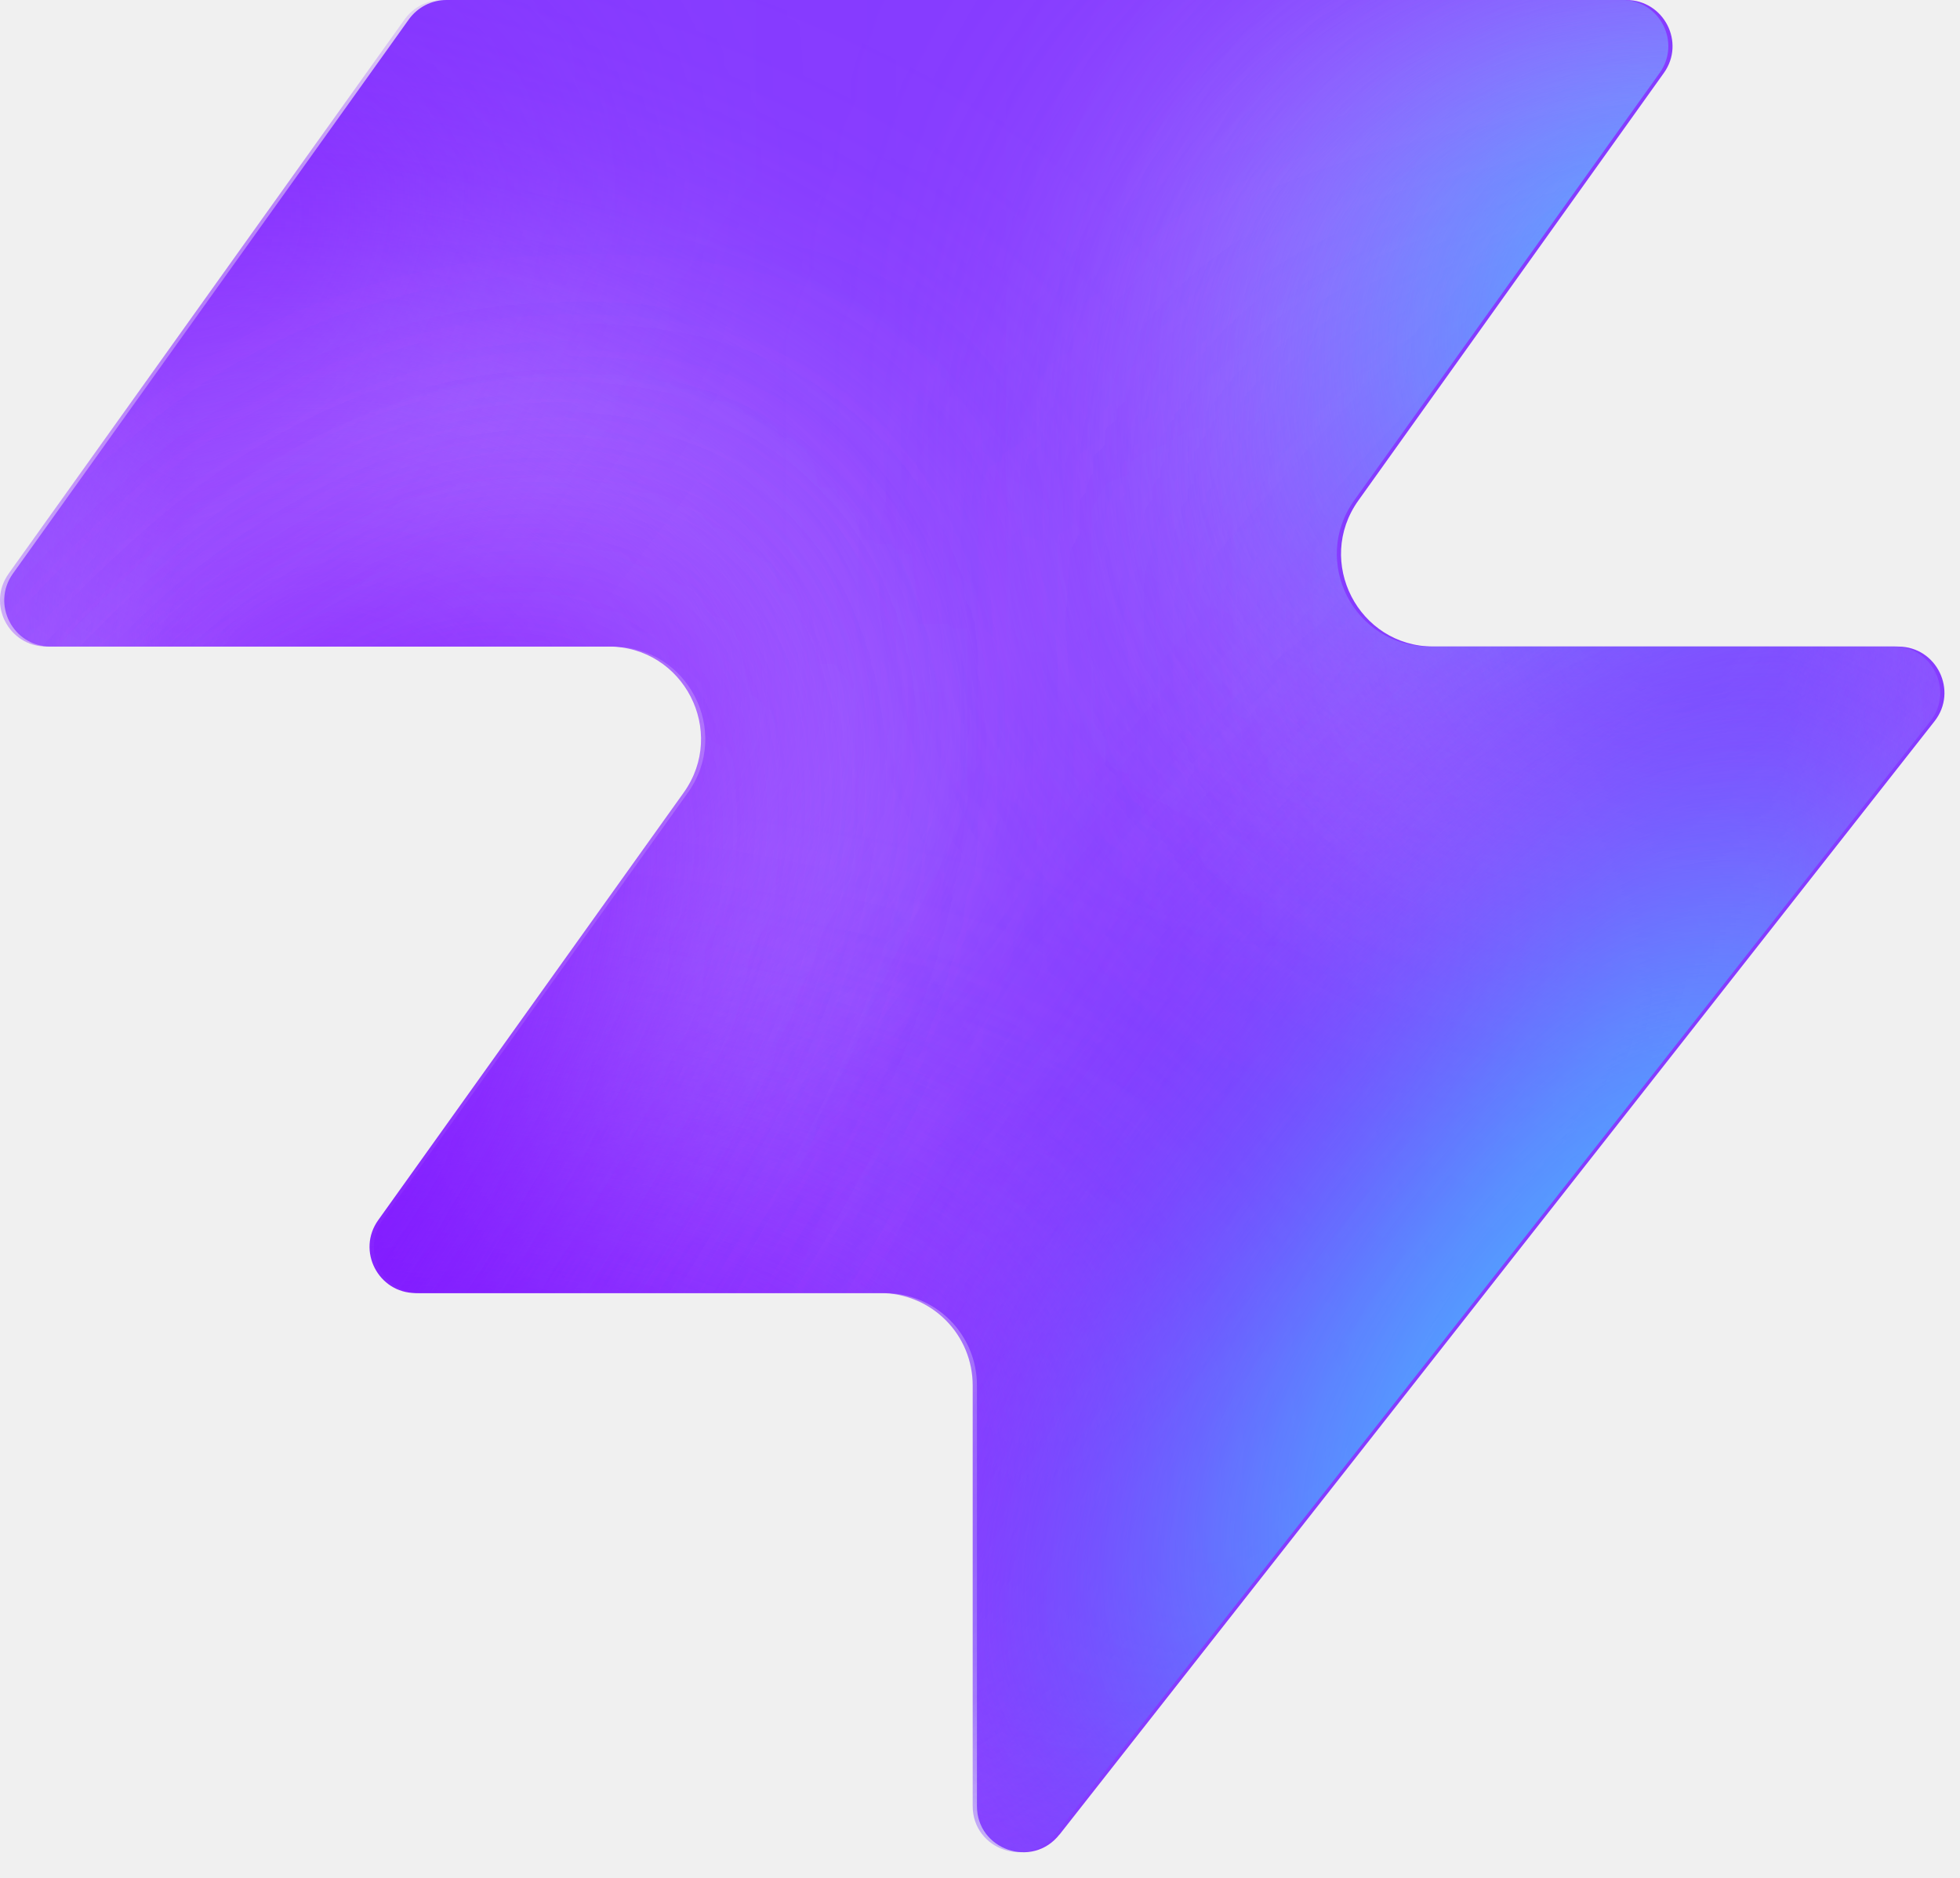
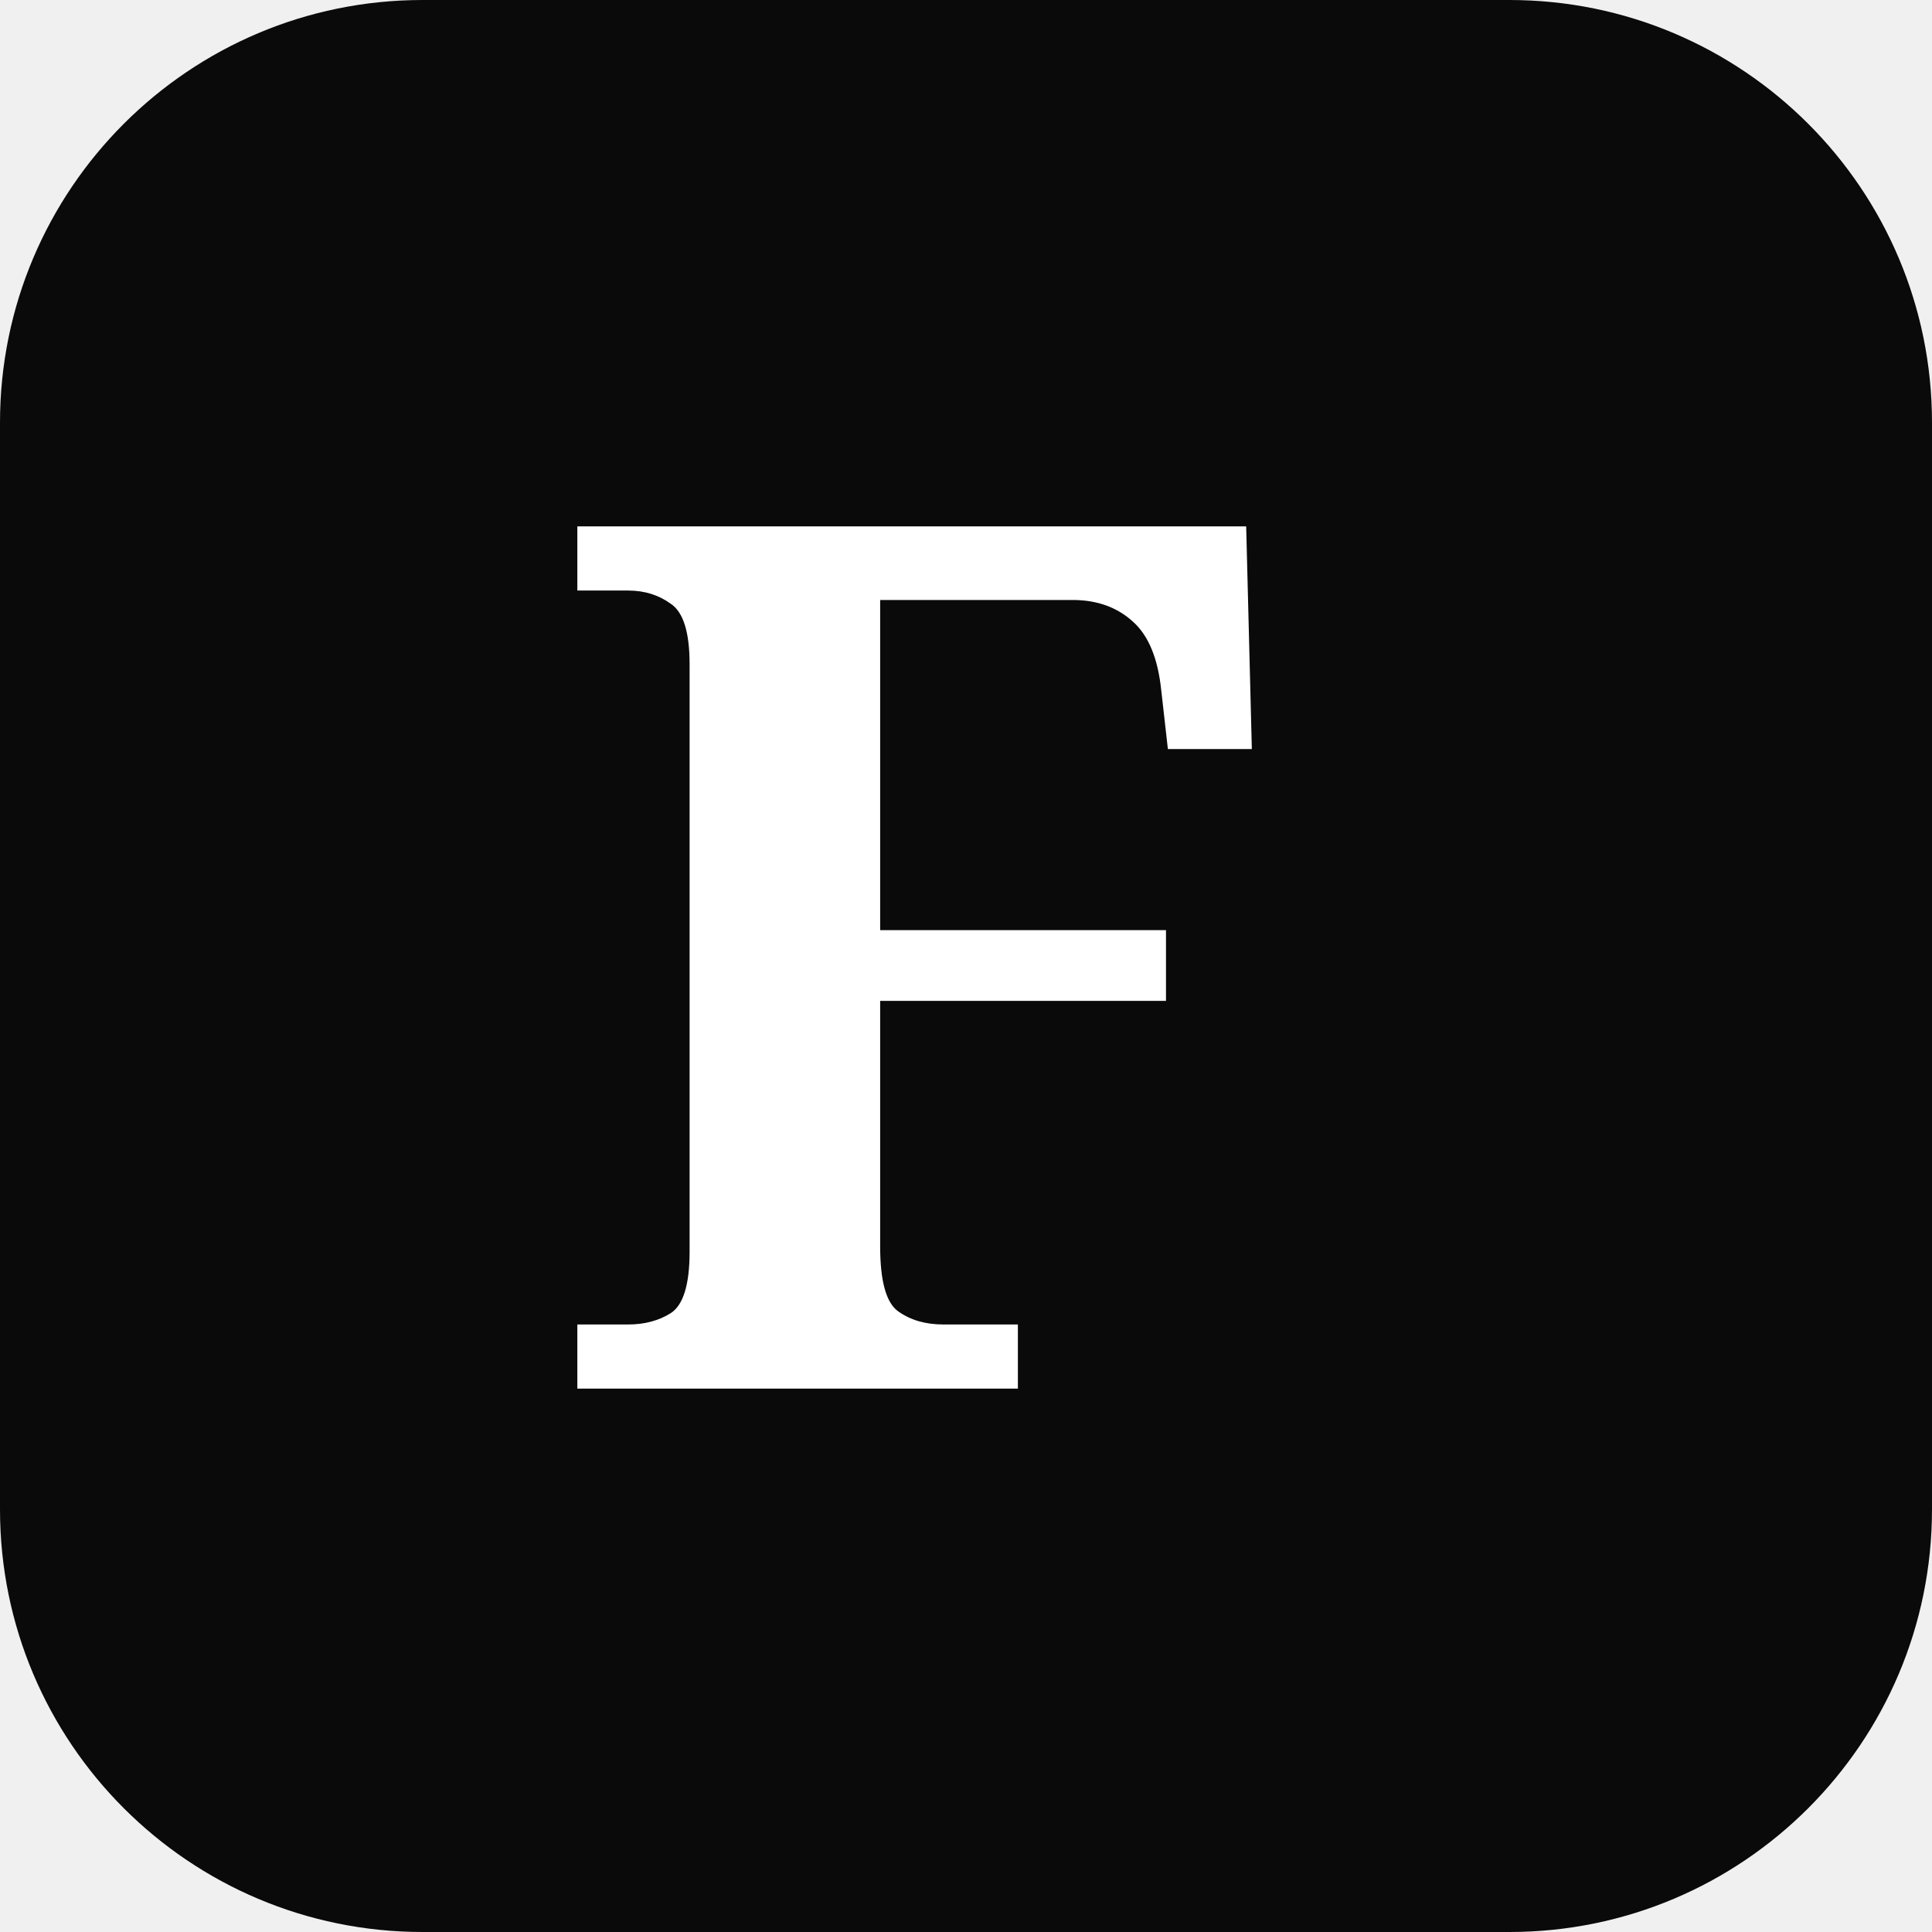
- <svg xmlns="http://www.w3.org/2000/svg" width="48" height="46" fill="none" viewBox="0 0 48 46">
-   <path fill="#863bff" d="M25.946 44.938c-.664.845-2.021.375-2.021-.698V33.937a2.26 2.26 0 0 0-2.262-2.262H10.287c-.92 0-1.456-1.04-.92-1.788l7.48-10.471c1.07-1.497 0-3.578-1.842-3.578H1.237c-.92 0-1.456-1.04-.92-1.788L10.013.474c.214-.297.556-.474.92-.474h28.894c.92 0 1.456 1.04.92 1.788l-7.48 10.471c-1.07 1.498 0 3.579 1.842 3.579h11.377c.943 0 1.473 1.088.89 1.83L25.947 44.94z" style="fill:#863bff;fill:color(display-p3 .525 .23 1);fill-opacity:1" />
-   <mask id="a" width="48" height="46" x="0" y="0" maskUnits="userSpaceOnUse" style="mask-type:alpha">
-     <path fill="#000" d="M25.842 44.938c-.664.844-2.021.375-2.021-.698V33.937a2.26 2.26 0 0 0-2.262-2.262H10.183c-.92 0-1.456-1.04-.92-1.788l7.48-10.471c1.07-1.498 0-3.579-1.842-3.579H1.133c-.92 0-1.456-1.04-.92-1.787L9.91.473c.214-.297.556-.474.92-.474h28.894c.92 0 1.456 1.04.92 1.788l-7.48 10.471c-1.07 1.498 0 3.578 1.842 3.578h11.377c.943 0 1.473 1.088.89 1.832L25.843 44.94z" style="fill:#000;fill-opacity:1" />
-   </mask>
-   <g mask="url(#a)">
-     <g filter="url(#b)">
-       <ellipse cx="5.508" cy="14.704" fill="#ede6ff" rx="5.508" ry="14.704" style="fill:#ede6ff;fill:color(display-p3 .927 .903 1);fill-opacity:1" transform="matrix(.00324 1 1 -.00324 -4.47 31.516)" />
-     </g>
-     <g filter="url(#c)">
-       <ellipse cx="10.399" cy="29.851" fill="#ede6ff" rx="10.399" ry="29.851" style="fill:#ede6ff;fill:color(display-p3 .927 .903 1);fill-opacity:1" transform="matrix(.00324 1 1 -.00324 -39.328 7.883)" />
-     </g>
-     <g filter="url(#d)">
-       <ellipse cx="5.508" cy="30.487" fill="#7e14ff" rx="5.508" ry="30.487" style="fill:#7e14ff;fill:color(display-p3 .492 .077 1);fill-opacity:1" transform="rotate(89.814 -25.913 -14.639)scale(1 -1)" />
-     </g>
-     <g filter="url(#e)">
-       <ellipse cx="5.508" cy="30.599" fill="#7e14ff" rx="5.508" ry="30.599" style="fill:#7e14ff;fill:color(display-p3 .492 .077 1);fill-opacity:1" transform="rotate(89.814 -32.644 -3.334)scale(1 -1)" />
-     </g>
-     <g filter="url(#f)">
-       <ellipse cx="5.508" cy="30.599" fill="#7e14ff" rx="5.508" ry="30.599" style="fill:#7e14ff;fill:color(display-p3 .492 .077 1);fill-opacity:1" transform="matrix(.00324 1 1 -.00324 -34.34 30.47)" />
-     </g>
-     <g filter="url(#g)">
-       <ellipse cx="14.072" cy="22.078" fill="#ede6ff" rx="14.072" ry="22.078" style="fill:#ede6ff;fill:color(display-p3 .927 .903 1);fill-opacity:1" transform="rotate(93.35 24.506 48.493)scale(-1 1)" />
-     </g>
-     <g filter="url(#h)">
-       <ellipse cx="3.47" cy="21.501" fill="#7e14ff" rx="3.47" ry="21.501" style="fill:#7e14ff;fill:color(display-p3 .492 .077 1);fill-opacity:1" transform="rotate(89.009 28.708 47.59)scale(-1 1)" />
-     </g>
-     <g filter="url(#i)">
-       <ellipse cx="3.47" cy="21.501" fill="#7e14ff" rx="3.47" ry="21.501" style="fill:#7e14ff;fill:color(display-p3 .492 .077 1);fill-opacity:1" transform="rotate(89.009 28.708 47.59)scale(-1 1)" />
-     </g>
-     <g filter="url(#j)">
-       <ellipse cx=".387" cy="8.972" fill="#7e14ff" rx="4.407" ry="29.108" style="fill:#7e14ff;fill:color(display-p3 .492 .077 1);fill-opacity:1" transform="rotate(39.51 .387 8.972)" />
-     </g>
-     <g filter="url(#k)">
-       <ellipse cx="47.523" cy="-6.092" fill="#7e14ff" rx="4.407" ry="29.108" style="fill:#7e14ff;fill:color(display-p3 .492 .077 1);fill-opacity:1" transform="rotate(37.892 47.523 -6.092)" />
-     </g>
-     <g filter="url(#l)">
-       <ellipse cx="41.412" cy="6.333" fill="#47bfff" rx="5.971" ry="9.665" style="fill:#47bfff;fill:color(display-p3 .28 .748 1);fill-opacity:1" transform="rotate(37.892 41.412 6.333)" />
-     </g>
-     <g filter="url(#m)">
-       <ellipse cx="-1.879" cy="38.332" fill="#7e14ff" rx="4.407" ry="29.108" style="fill:#7e14ff;fill:color(display-p3 .492 .077 1);fill-opacity:1" transform="rotate(37.892 -1.88 38.332)" />
-     </g>
-     <g filter="url(#n)">
-       <ellipse cx="-1.879" cy="38.332" fill="#7e14ff" rx="4.407" ry="29.108" style="fill:#7e14ff;fill:color(display-p3 .492 .077 1);fill-opacity:1" transform="rotate(37.892 -1.88 38.332)" />
-     </g>
-     <g filter="url(#o)">
-       <ellipse cx="35.651" cy="29.907" fill="#7e14ff" rx="4.407" ry="29.108" style="fill:#7e14ff;fill:color(display-p3 .492 .077 1);fill-opacity:1" transform="rotate(37.892 35.651 29.907)" />
-     </g>
-     <g filter="url(#p)">
-       <ellipse cx="38.418" cy="32.4" fill="#47bfff" rx="5.971" ry="15.297" style="fill:#47bfff;fill:color(display-p3 .28 .748 1);fill-opacity:1" transform="rotate(37.892 38.418 32.4)" />
-     </g>
-   </g>
-   <defs>
-     <filter id="b" width="60.045" height="41.654" x="-19.77" y="16.149" color-interpolation-filters="sRGB" filterUnits="userSpaceOnUse">
-       <feFlood flood-opacity="0" result="BackgroundImageFix" />
-       <feBlend in="SourceGraphic" in2="BackgroundImageFix" result="shape" />
-       <feGaussianBlur result="effect1_foregroundBlur_2002_17158" stdDeviation="7.659" />
-     </filter>
-     <filter id="c" width="90.34" height="51.437" x="-54.613" y="-7.533" color-interpolation-filters="sRGB" filterUnits="userSpaceOnUse">
-       <feFlood flood-opacity="0" result="BackgroundImageFix" />
-       <feBlend in="SourceGraphic" in2="BackgroundImageFix" result="shape" />
-       <feGaussianBlur result="effect1_foregroundBlur_2002_17158" stdDeviation="7.659" />
-     </filter>
-     <filter id="d" width="79.355" height="29.4" x="-49.64" y="2.03" color-interpolation-filters="sRGB" filterUnits="userSpaceOnUse">
-       <feFlood flood-opacity="0" result="BackgroundImageFix" />
-       <feBlend in="SourceGraphic" in2="BackgroundImageFix" result="shape" />
-       <feGaussianBlur result="effect1_foregroundBlur_2002_17158" stdDeviation="4.596" />
-     </filter>
-     <filter id="e" width="79.579" height="29.4" x="-45.045" y="20.029" color-interpolation-filters="sRGB" filterUnits="userSpaceOnUse">
-       <feFlood flood-opacity="0" result="BackgroundImageFix" />
-       <feBlend in="SourceGraphic" in2="BackgroundImageFix" result="shape" />
-       <feGaussianBlur result="effect1_foregroundBlur_2002_17158" stdDeviation="4.596" />
-     </filter>
-     <filter id="f" width="79.579" height="29.4" x="-43.513" y="21.178" color-interpolation-filters="sRGB" filterUnits="userSpaceOnUse">
-       <feFlood flood-opacity="0" result="BackgroundImageFix" />
-       <feBlend in="SourceGraphic" in2="BackgroundImageFix" result="shape" />
-       <feGaussianBlur result="effect1_foregroundBlur_2002_17158" stdDeviation="4.596" />
-     </filter>
-     <filter id="g" width="74.749" height="58.852" x="15.756" y="-17.901" color-interpolation-filters="sRGB" filterUnits="userSpaceOnUse">
-       <feFlood flood-opacity="0" result="BackgroundImageFix" />
-       <feBlend in="SourceGraphic" in2="BackgroundImageFix" result="shape" />
-       <feGaussianBlur result="effect1_foregroundBlur_2002_17158" stdDeviation="7.659" />
-     </filter>
-     <filter id="h" width="61.377" height="25.362" x="23.548" y="2.284" color-interpolation-filters="sRGB" filterUnits="userSpaceOnUse">
-       <feFlood flood-opacity="0" result="BackgroundImageFix" />
-       <feBlend in="SourceGraphic" in2="BackgroundImageFix" result="shape" />
-       <feGaussianBlur result="effect1_foregroundBlur_2002_17158" stdDeviation="4.596" />
-     </filter>
-     <filter id="i" width="61.377" height="25.362" x="23.548" y="2.284" color-interpolation-filters="sRGB" filterUnits="userSpaceOnUse">
-       <feFlood flood-opacity="0" result="BackgroundImageFix" />
-       <feBlend in="SourceGraphic" in2="BackgroundImageFix" result="shape" />
-       <feGaussianBlur result="effect1_foregroundBlur_2002_17158" stdDeviation="4.596" />
-     </filter>
-     <filter id="j" width="56.045" height="63.649" x="-27.636" y="-22.853" color-interpolation-filters="sRGB" filterUnits="userSpaceOnUse">
-       <feFlood flood-opacity="0" result="BackgroundImageFix" />
-       <feBlend in="SourceGraphic" in2="BackgroundImageFix" result="shape" />
-       <feGaussianBlur result="effect1_foregroundBlur_2002_17158" stdDeviation="4.596" />
-     </filter>
-     <filter id="k" width="54.814" height="64.646" x="20.116" y="-38.415" color-interpolation-filters="sRGB" filterUnits="userSpaceOnUse">
-       <feFlood flood-opacity="0" result="BackgroundImageFix" />
-       <feBlend in="SourceGraphic" in2="BackgroundImageFix" result="shape" />
-       <feGaussianBlur result="effect1_foregroundBlur_2002_17158" stdDeviation="4.596" />
-     </filter>
-     <filter id="l" width="33.541" height="35.313" x="24.641" y="-11.323" color-interpolation-filters="sRGB" filterUnits="userSpaceOnUse">
-       <feFlood flood-opacity="0" result="BackgroundImageFix" />
-       <feBlend in="SourceGraphic" in2="BackgroundImageFix" result="shape" />
-       <feGaussianBlur result="effect1_foregroundBlur_2002_17158" stdDeviation="4.596" />
-     </filter>
-     <filter id="m" width="54.814" height="64.646" x="-29.286" y="6.009" color-interpolation-filters="sRGB" filterUnits="userSpaceOnUse">
-       <feFlood flood-opacity="0" result="BackgroundImageFix" />
-       <feBlend in="SourceGraphic" in2="BackgroundImageFix" result="shape" />
-       <feGaussianBlur result="effect1_foregroundBlur_2002_17158" stdDeviation="4.596" />
-     </filter>
-     <filter id="n" width="54.814" height="64.646" x="-29.286" y="6.009" color-interpolation-filters="sRGB" filterUnits="userSpaceOnUse">
-       <feFlood flood-opacity="0" result="BackgroundImageFix" />
-       <feBlend in="SourceGraphic" in2="BackgroundImageFix" result="shape" />
-       <feGaussianBlur result="effect1_foregroundBlur_2002_17158" stdDeviation="4.596" />
-     </filter>
-     <filter id="o" width="54.814" height="64.646" x="8.244" y="-2.416" color-interpolation-filters="sRGB" filterUnits="userSpaceOnUse">
-       <feFlood flood-opacity="0" result="BackgroundImageFix" />
-       <feBlend in="SourceGraphic" in2="BackgroundImageFix" result="shape" />
-       <feGaussianBlur result="effect1_foregroundBlur_2002_17158" stdDeviation="4.596" />
-     </filter>
-     <filter id="p" width="39.409" height="43.623" x="18.713" y="10.588" color-interpolation-filters="sRGB" filterUnits="userSpaceOnUse">
-       <feFlood flood-opacity="0" result="BackgroundImageFix" />
-       <feBlend in="SourceGraphic" in2="BackgroundImageFix" result="shape" />
-       <feGaussianBlur result="effect1_foregroundBlur_2002_17158" stdDeviation="4.596" />
-     </filter>
-   </defs>
+ <svg xmlns="http://www.w3.org/2000/svg" width="32" height="32" viewBox="0 0 32 32">
+   <rect width="32" height="32" rx="7" fill="#0a0a0a" />
+   <text x="9" y="23" font-family="Georgia, serif" font-size="20" font-weight="700" fill="#ffffff">F</text>
</svg>
